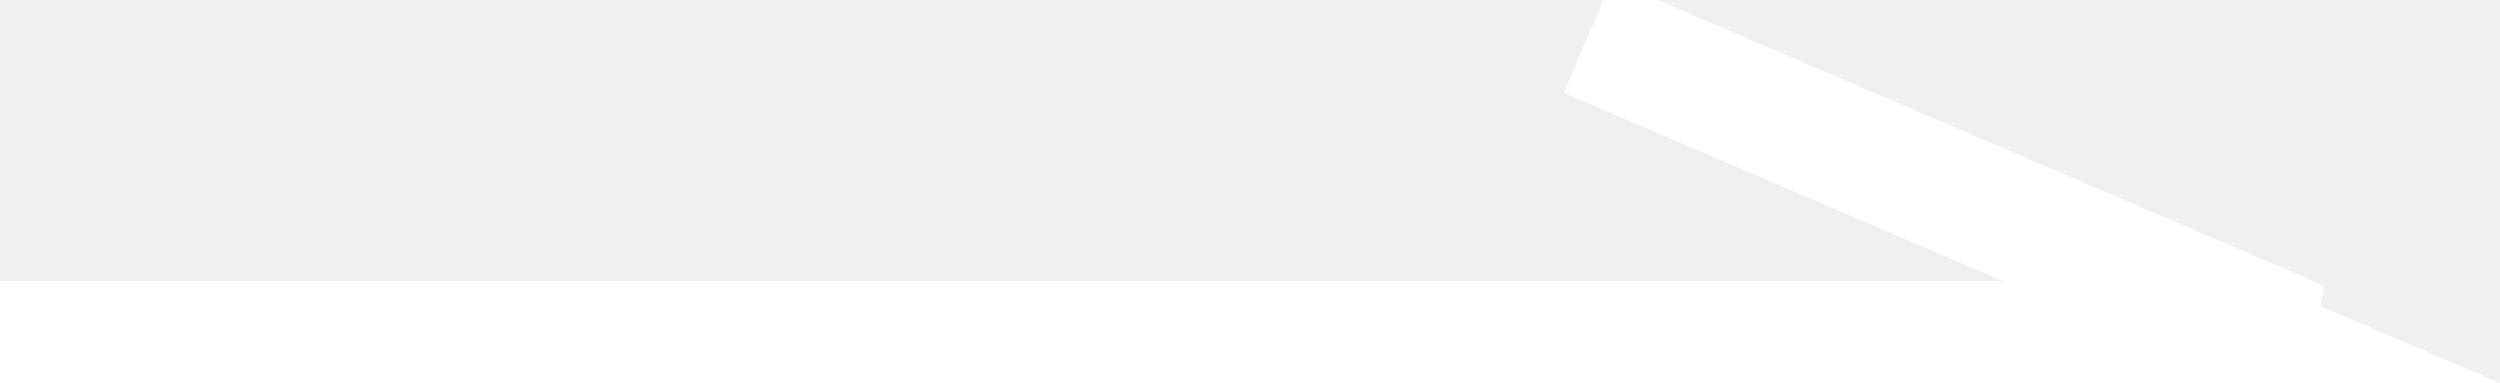
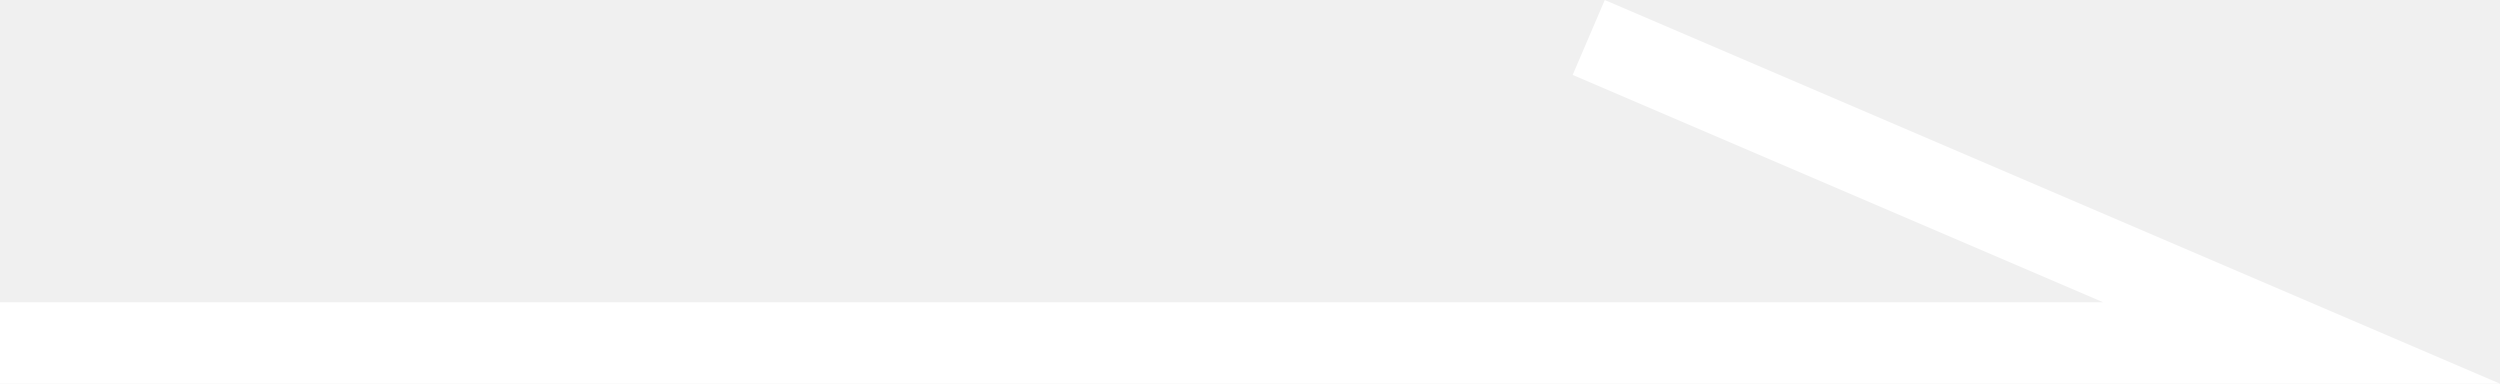
- <svg xmlns="http://www.w3.org/2000/svg" version="1.1" id="レイヤー_1" x="0px" y="0px" viewBox="0 0 61.4 9.4" style="enable-background:new 0 0 61.4 9.4;" xml:space="preserve">
-   <style type="text/css">
- 	.st0{fill:none;stroke:#FFFFFF;stroke-width:2;stroke-miterlimit:10;}
- 	.st1{fill:none;stroke:#FFFFFF;stroke-width:3;}
- </style>
-   <g id="レイヤー_2_1_">
-     <g>
-       <g id="レイヤー_1-2_7_">
-         <polyline class="st0" points="39,0.9 56.5,8.4 0,8.4    " />
-       </g>
-     </g>
-     <g>
-       <g id="レイヤー_1-2_5_">
-         <polyline class="st1" points="39,0.9 56.5,8.4 0,8.4    " />
-       </g>
+ <svg xmlns="http://www.w3.org/2000/svg" viewBox="0 0 61.37 9.42">
+   <defs>
+     <style>.cls-1{fill:none;stroke:#fff;stroke-miterlimit:10;stroke-width:2px;}</style>
+   </defs>
+   <g id="レイヤー_2" data-name="レイヤー 2">
+     <g id="レイヤー_1-2" data-name="レイヤー 1">
+       <polyline class="cls-1" points="39 0.92 56.5 8.42 0 8.42" />
    </g>
  </g>
</svg>
